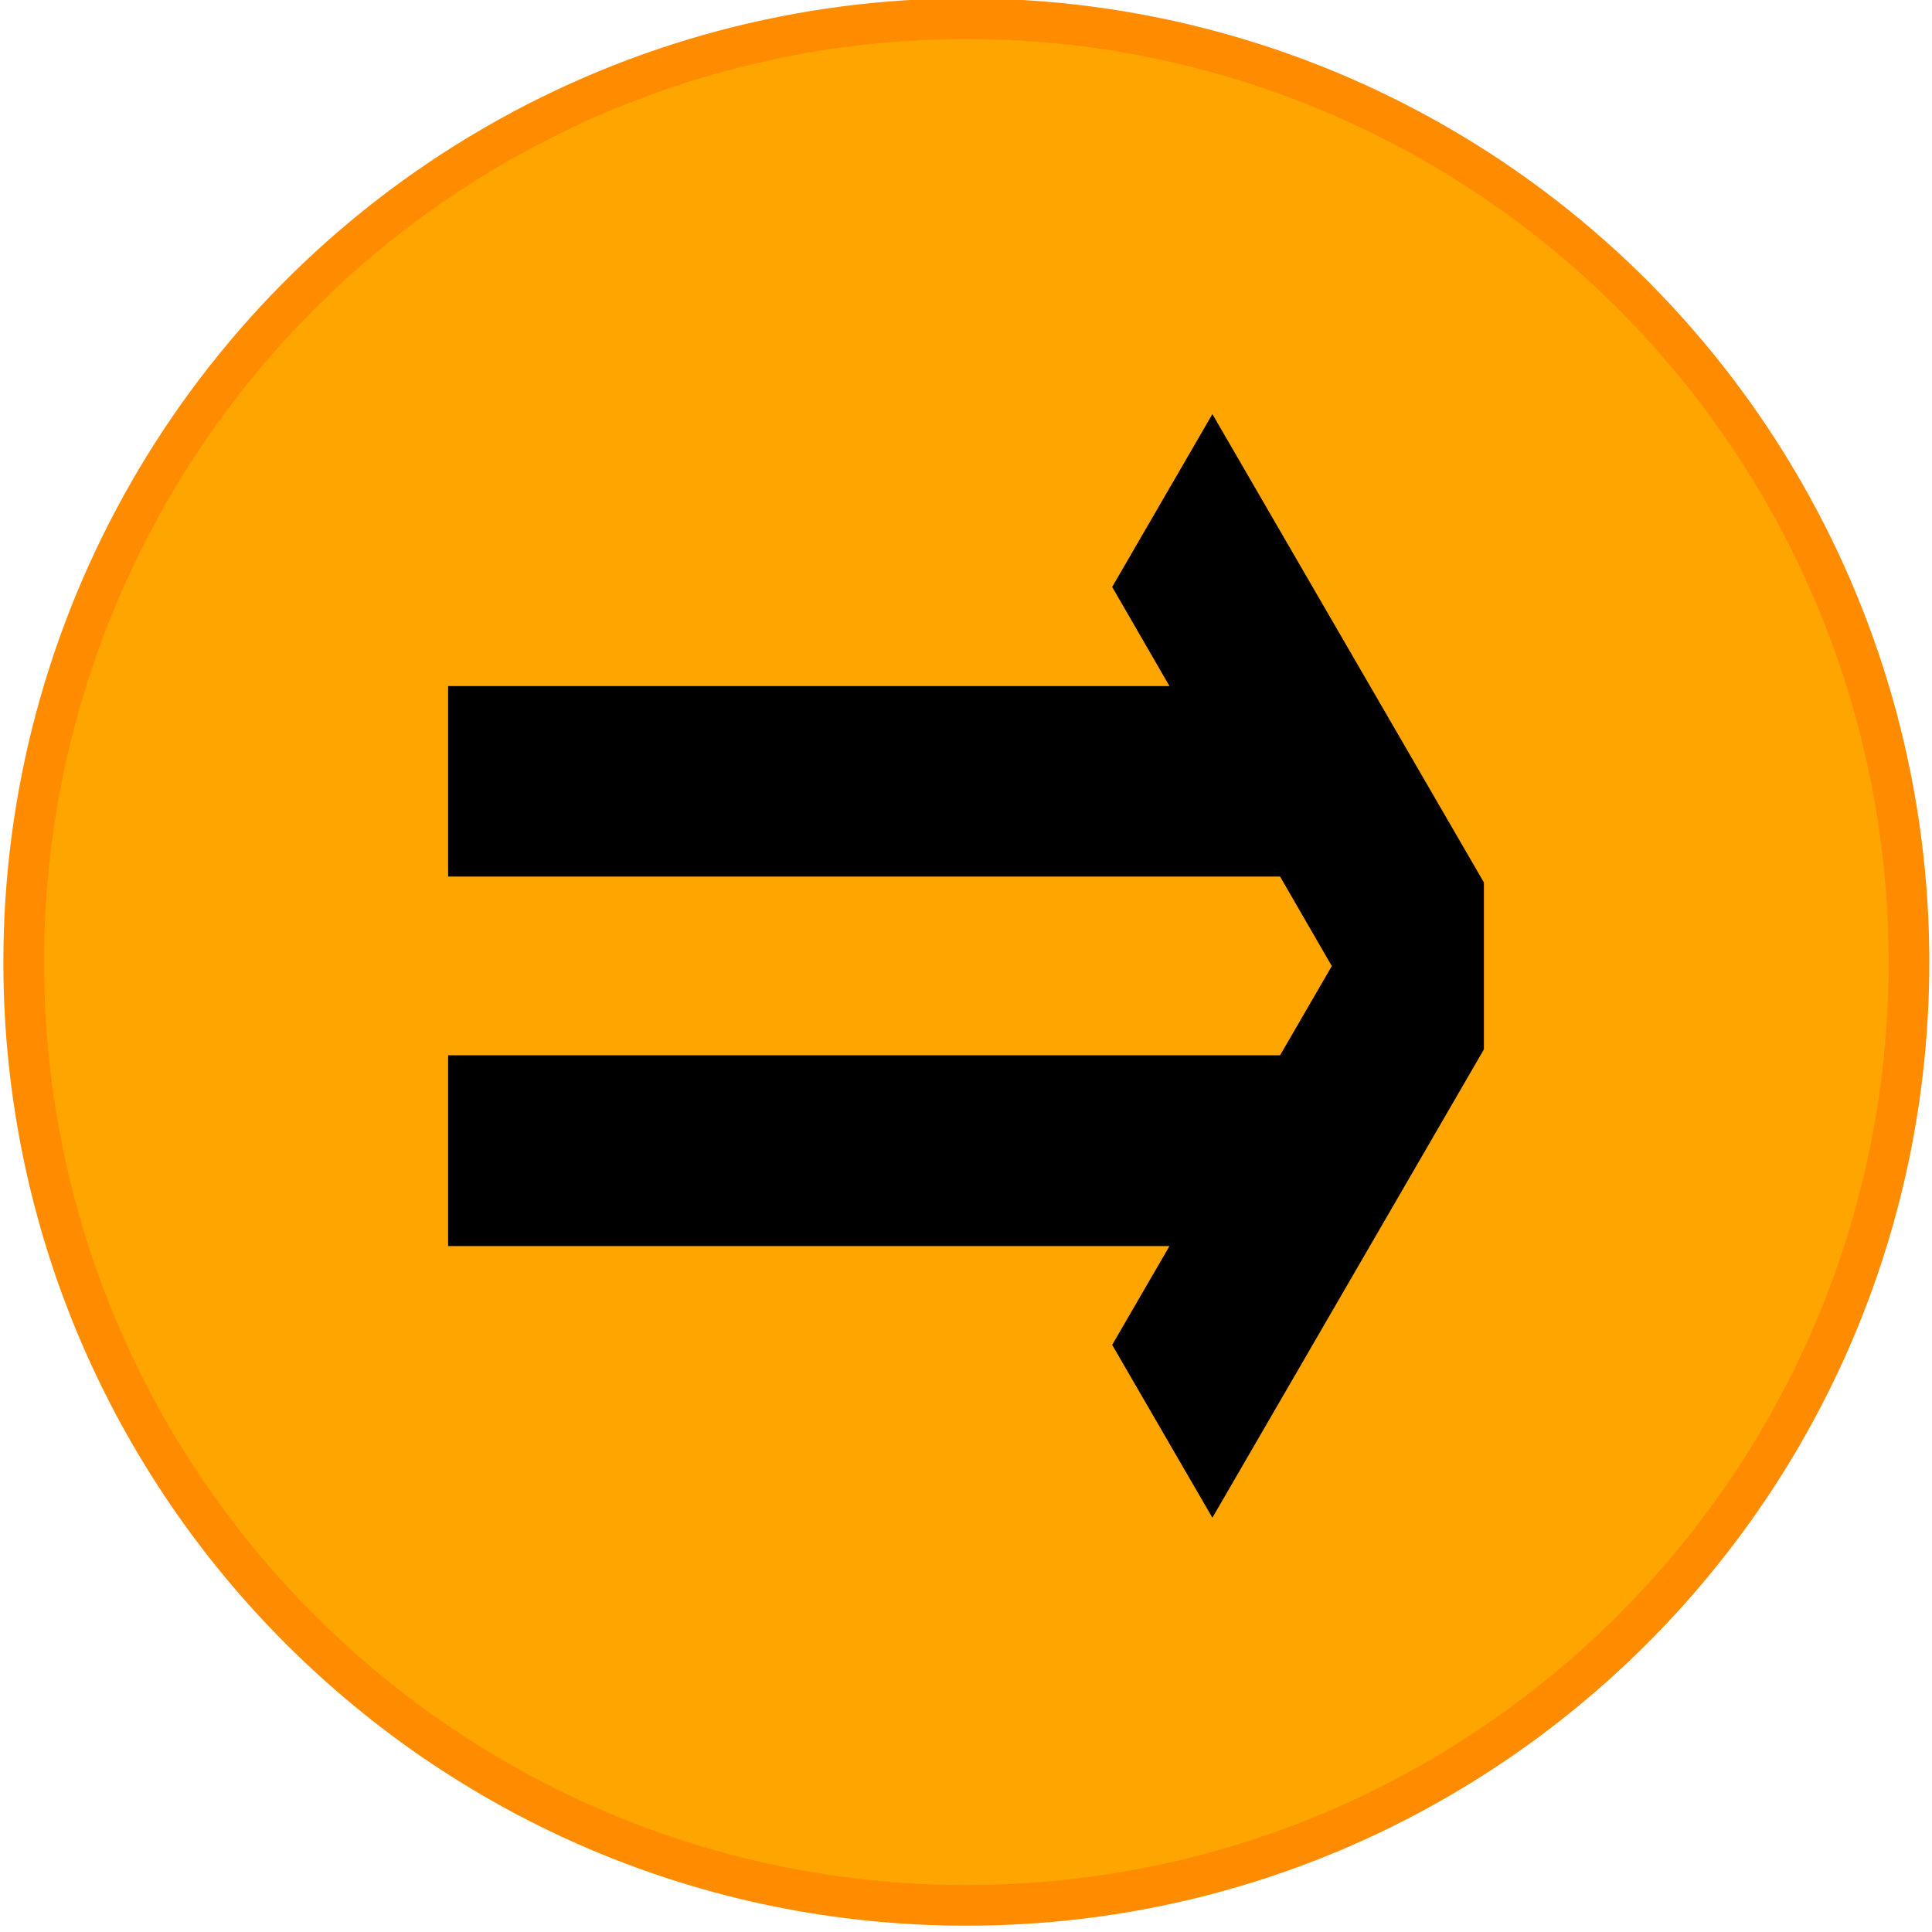
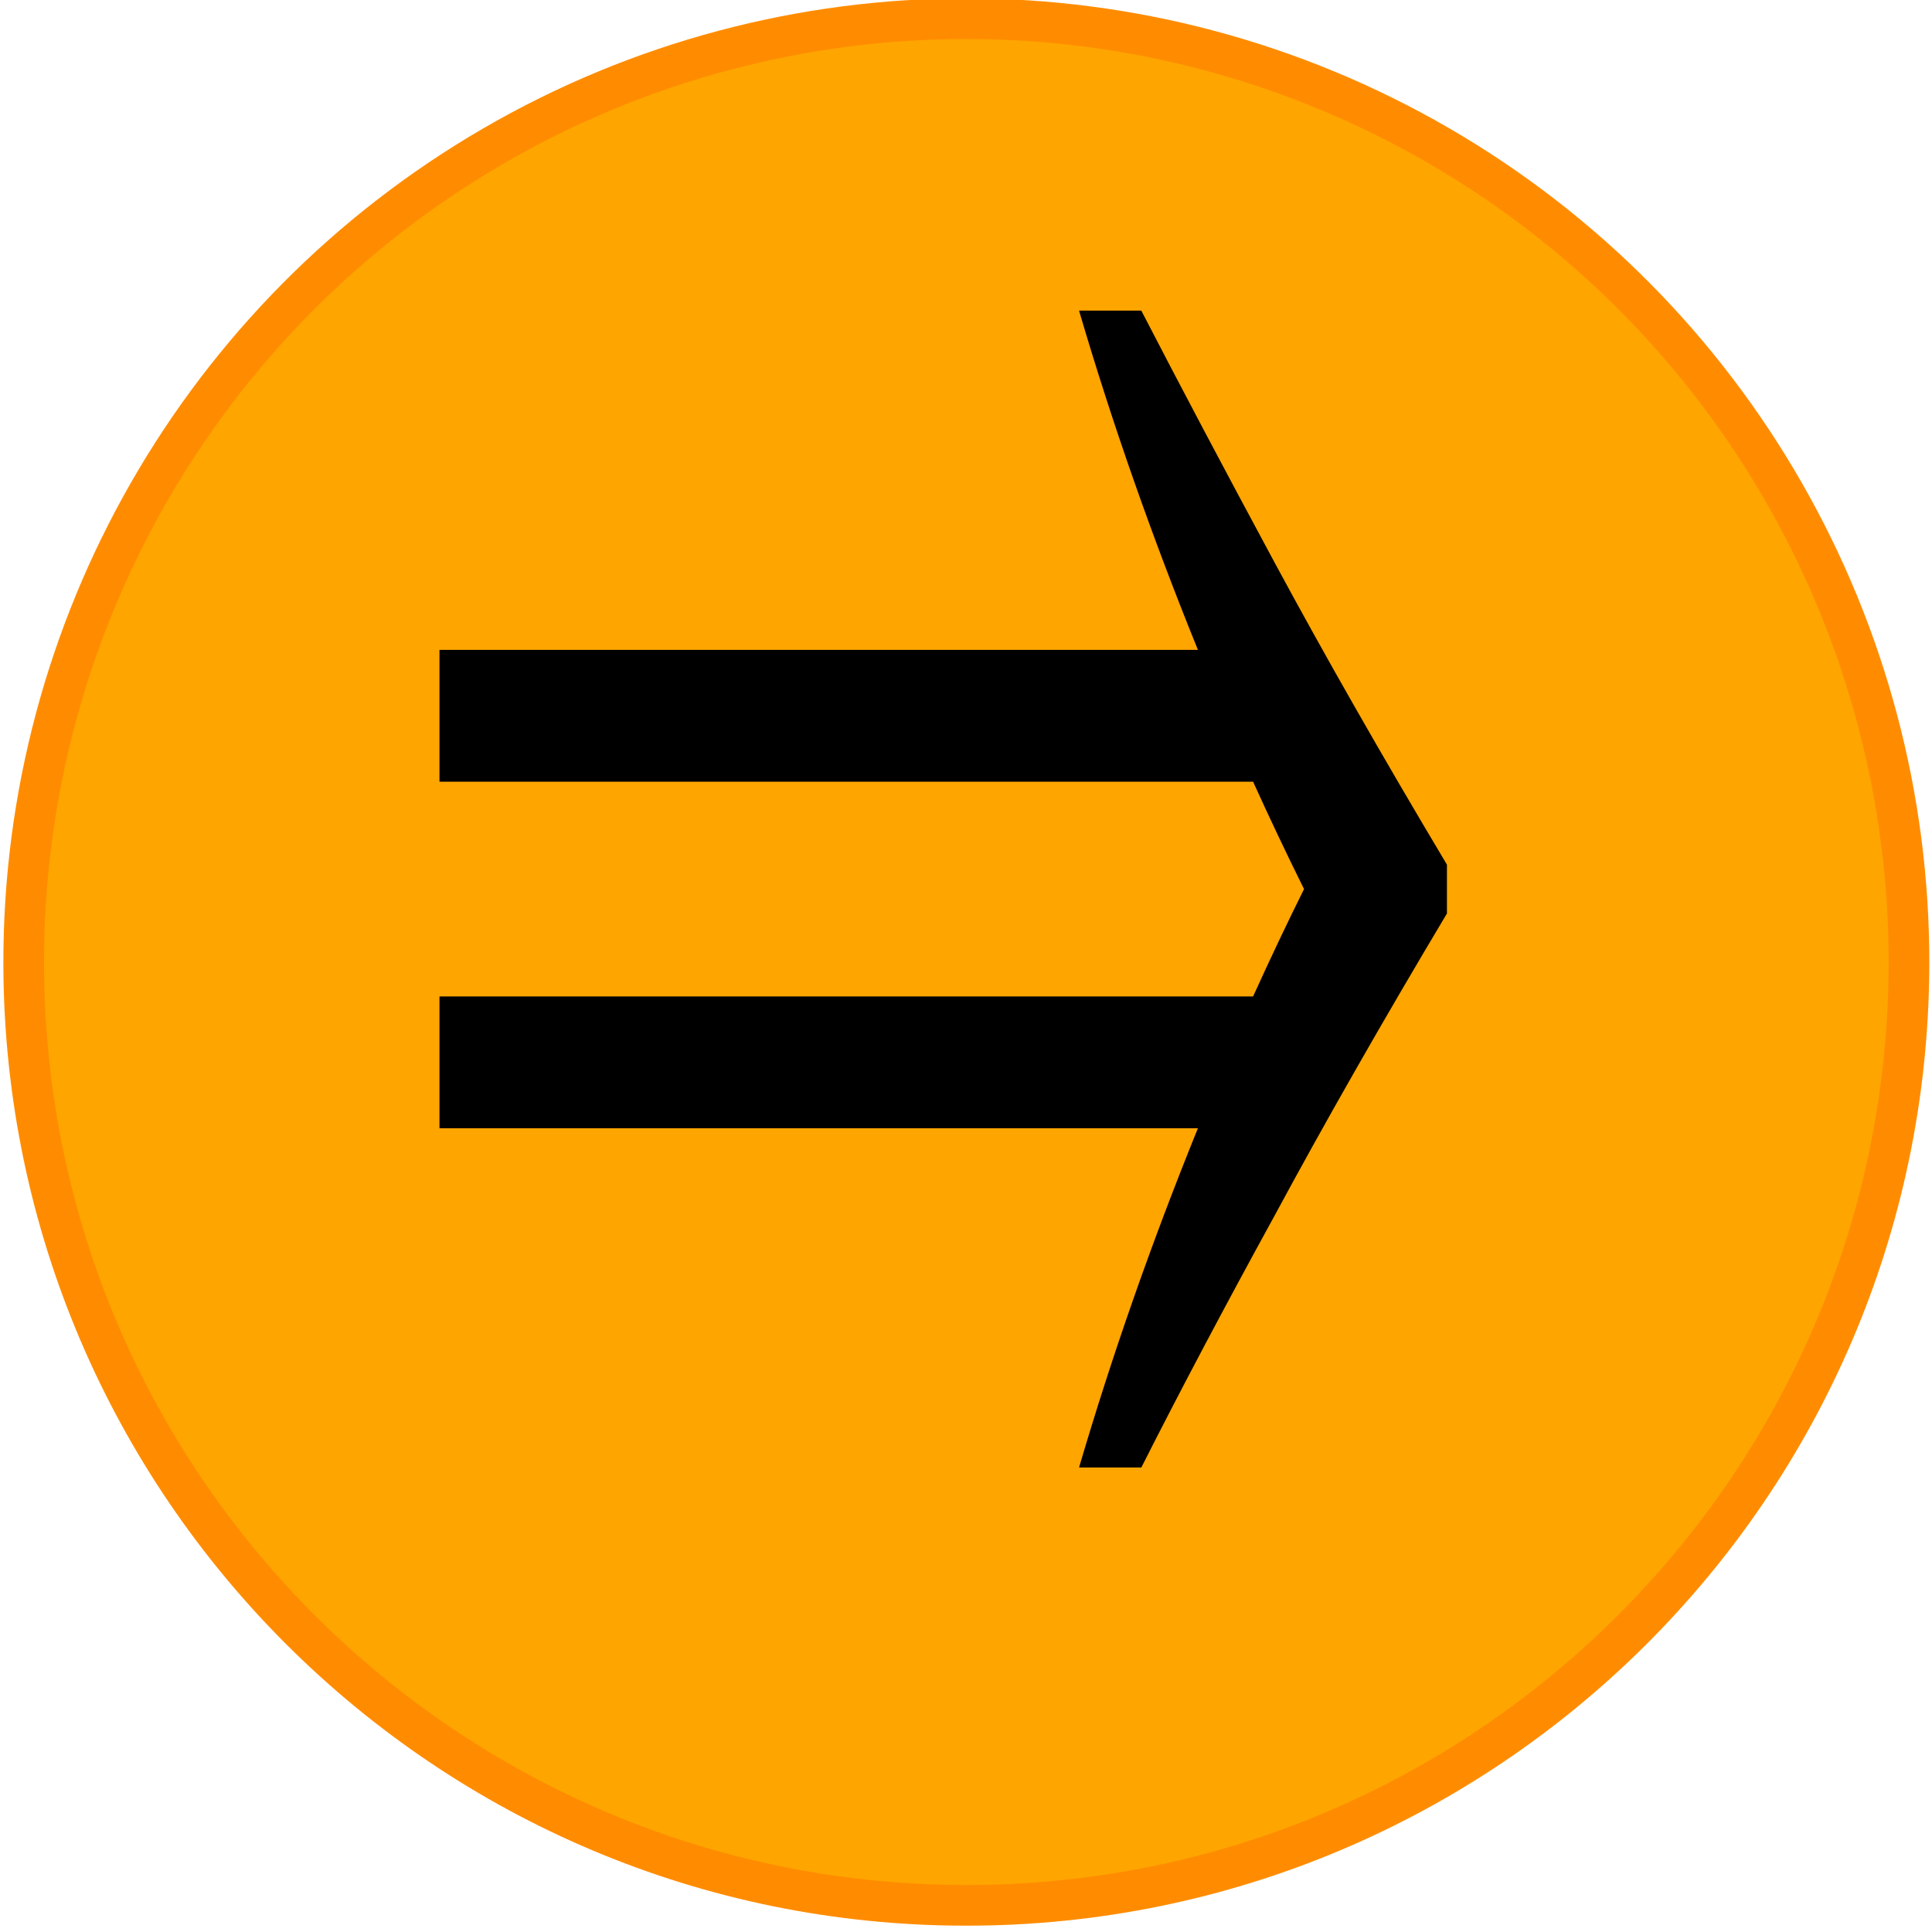
<svg xmlns="http://www.w3.org/2000/svg" width="128" height="128">
  <path d="M126.474 1020.348a62.452 62.498 0 0 1-124.903 0 62.452 62.498 0 1 1 124.903 0z" style="fill:orange;fill-opacity:1;fill-rule:nonzero;stroke:#ff8c00;stroke-width:2.695;stroke-linecap:butt;stroke-linejoin:round;stroke-miterlimit:4;stroke-dasharray:none;stroke-dashoffset:0;stroke-opacity:1" transform="translate(0 -956.362)" />
-   <text xml:space="preserve" x="31.961" y="87.327" style="font-style:normal;font-variant:normal;font-weight:700;font-stretch:normal;line-height:0%;font-family:&quot;Arial Black&quot;;-inkscape-font-specification:&quot;Arial Black, Bold&quot;;text-align:start;letter-spacing:0;word-spacing:0;writing-mode:lr-tb;text-anchor:start;fill:#000;fill-opacity:1;stroke:none" transform="scale(.76142 1.31334)">
-     <tspan x="31.961" y="87.327" style="font-size:123.122px;line-height:1.25">⇒</tspan>
-   </text>
+   <path d="M29.117 74.75v-8.732H83.02q1.688-3.72 3.376-7.115-1.688-3.396-3.376-7.114H29.117v-8.732h50.249Q74.77 31.737 71.49 20.58h4.125q3.844 7.439 8.812 16.656 4.969 9.217 11.437 20.05v3.234q-6.468 10.835-11.436 20.05-4.97 9.056-8.813 16.657H71.49q3.281-11.159 7.875-22.477z" />
</svg>
